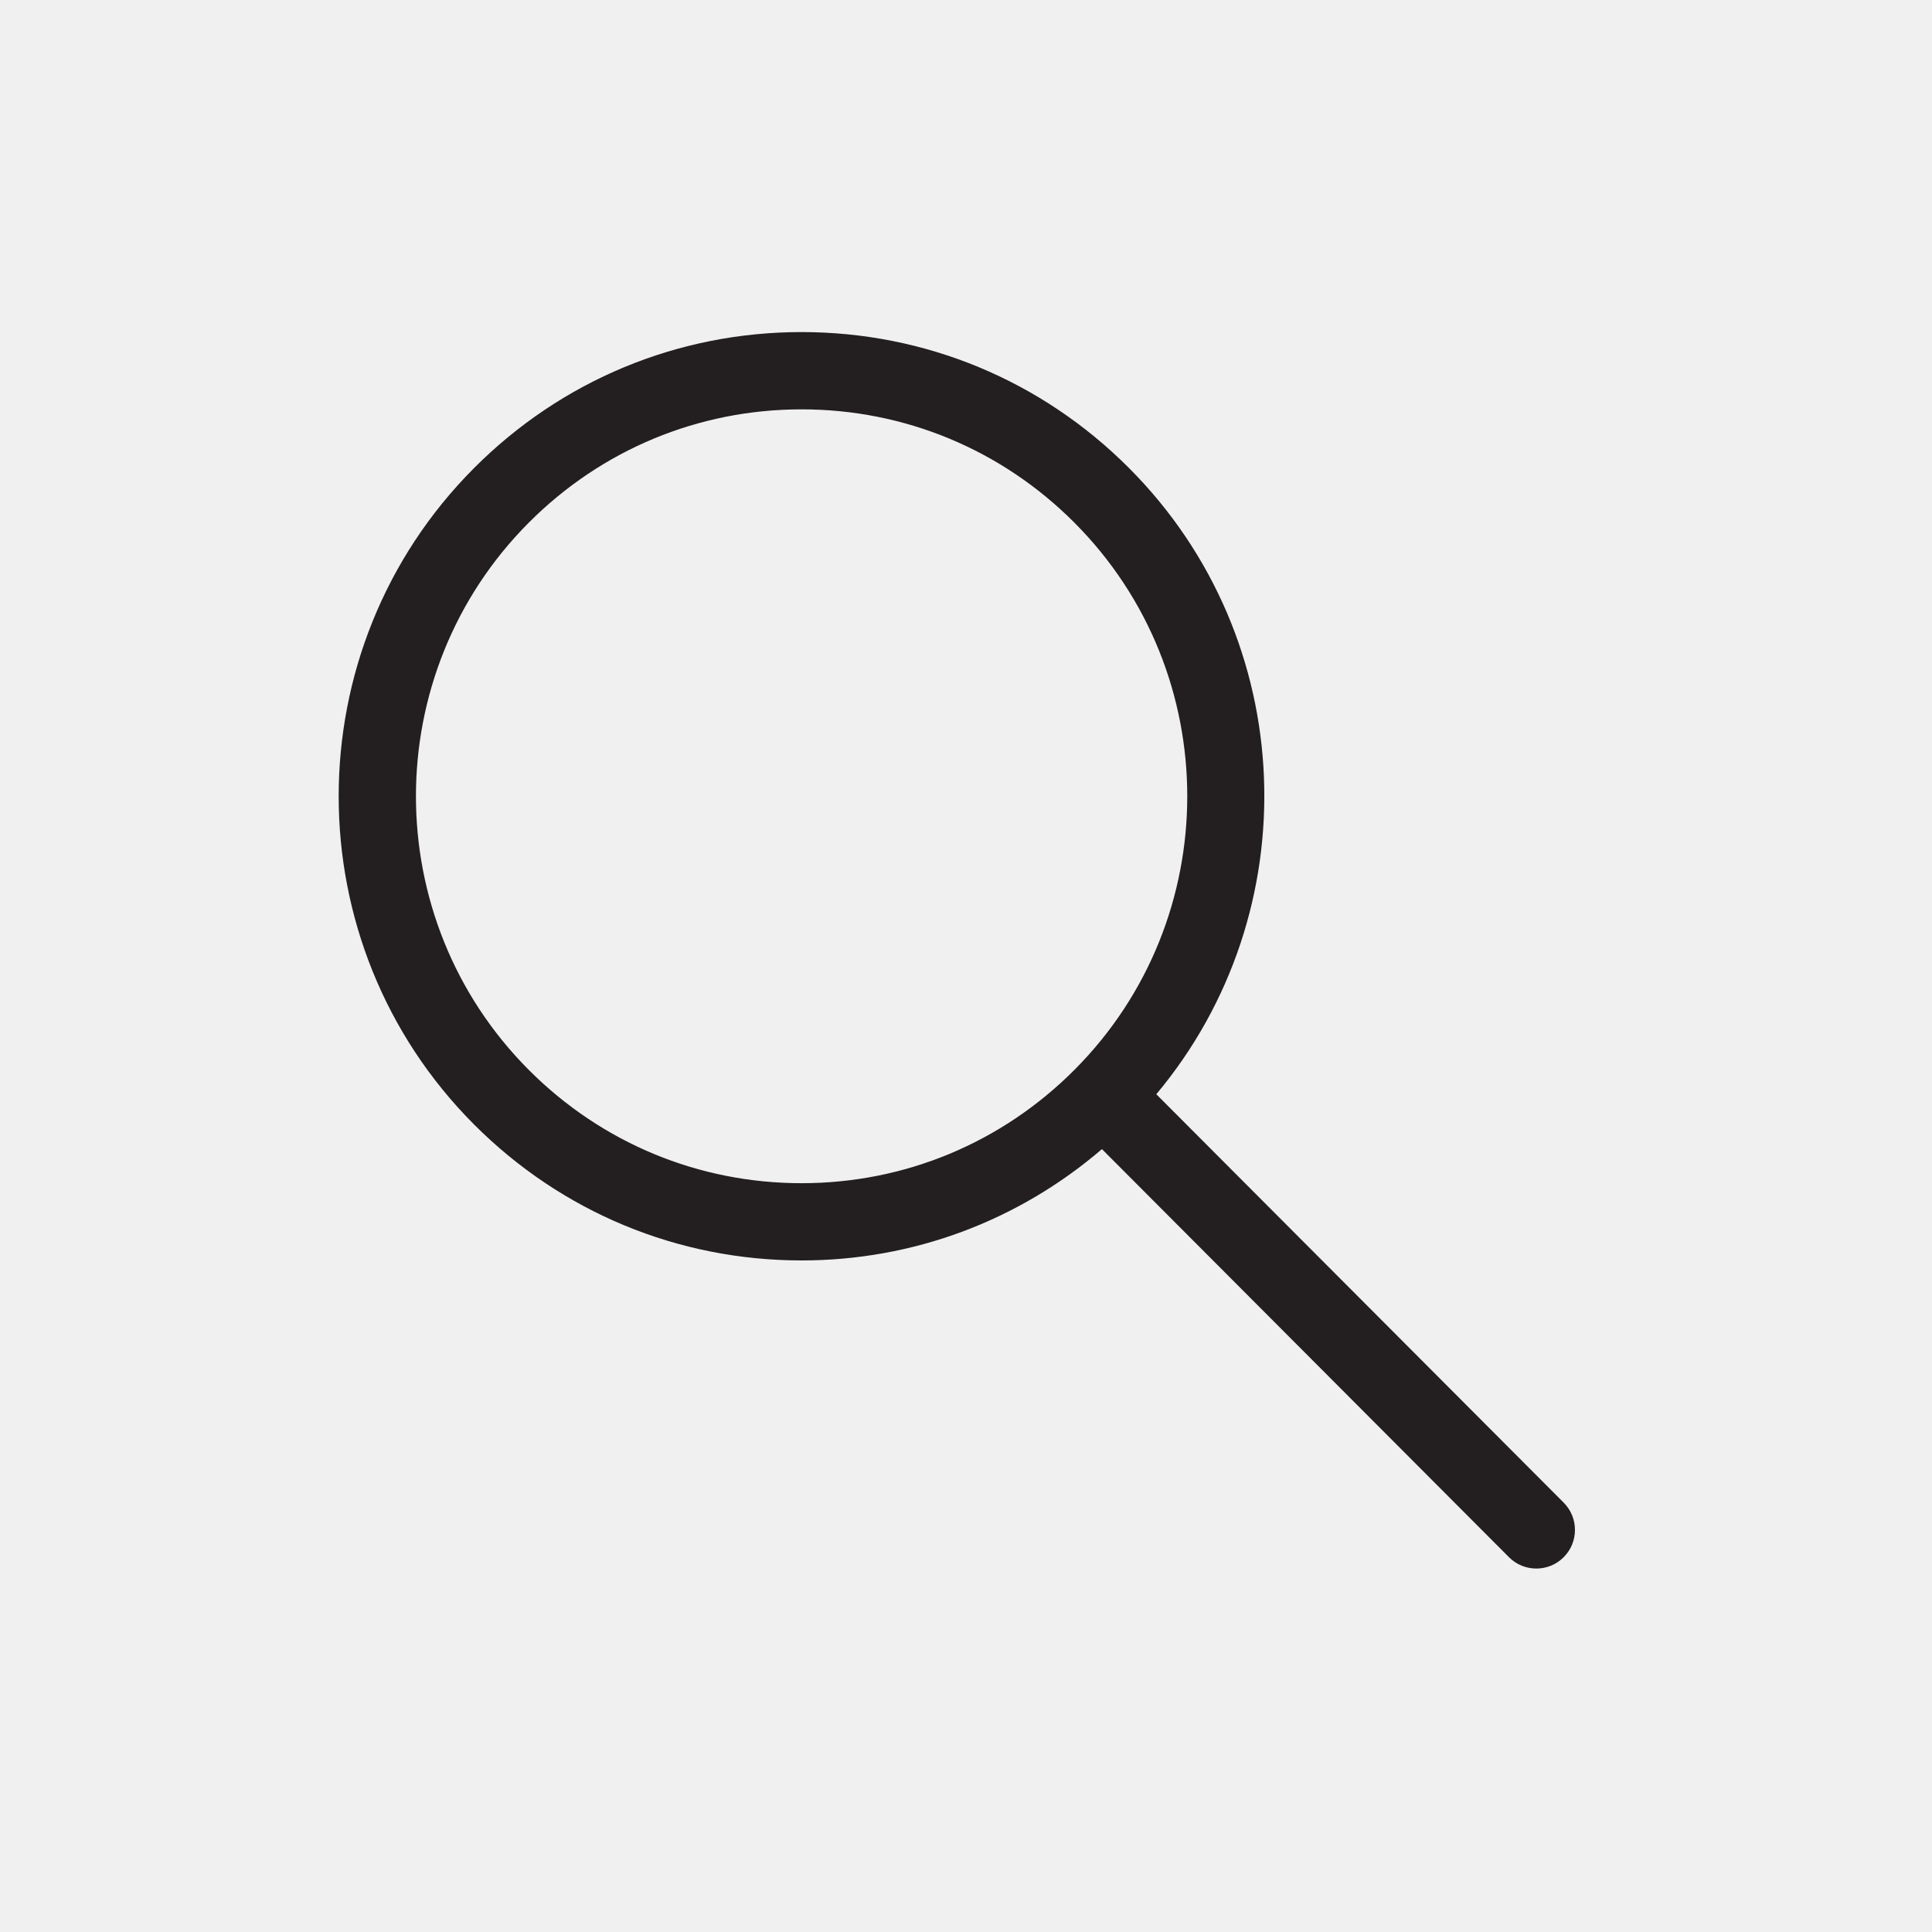
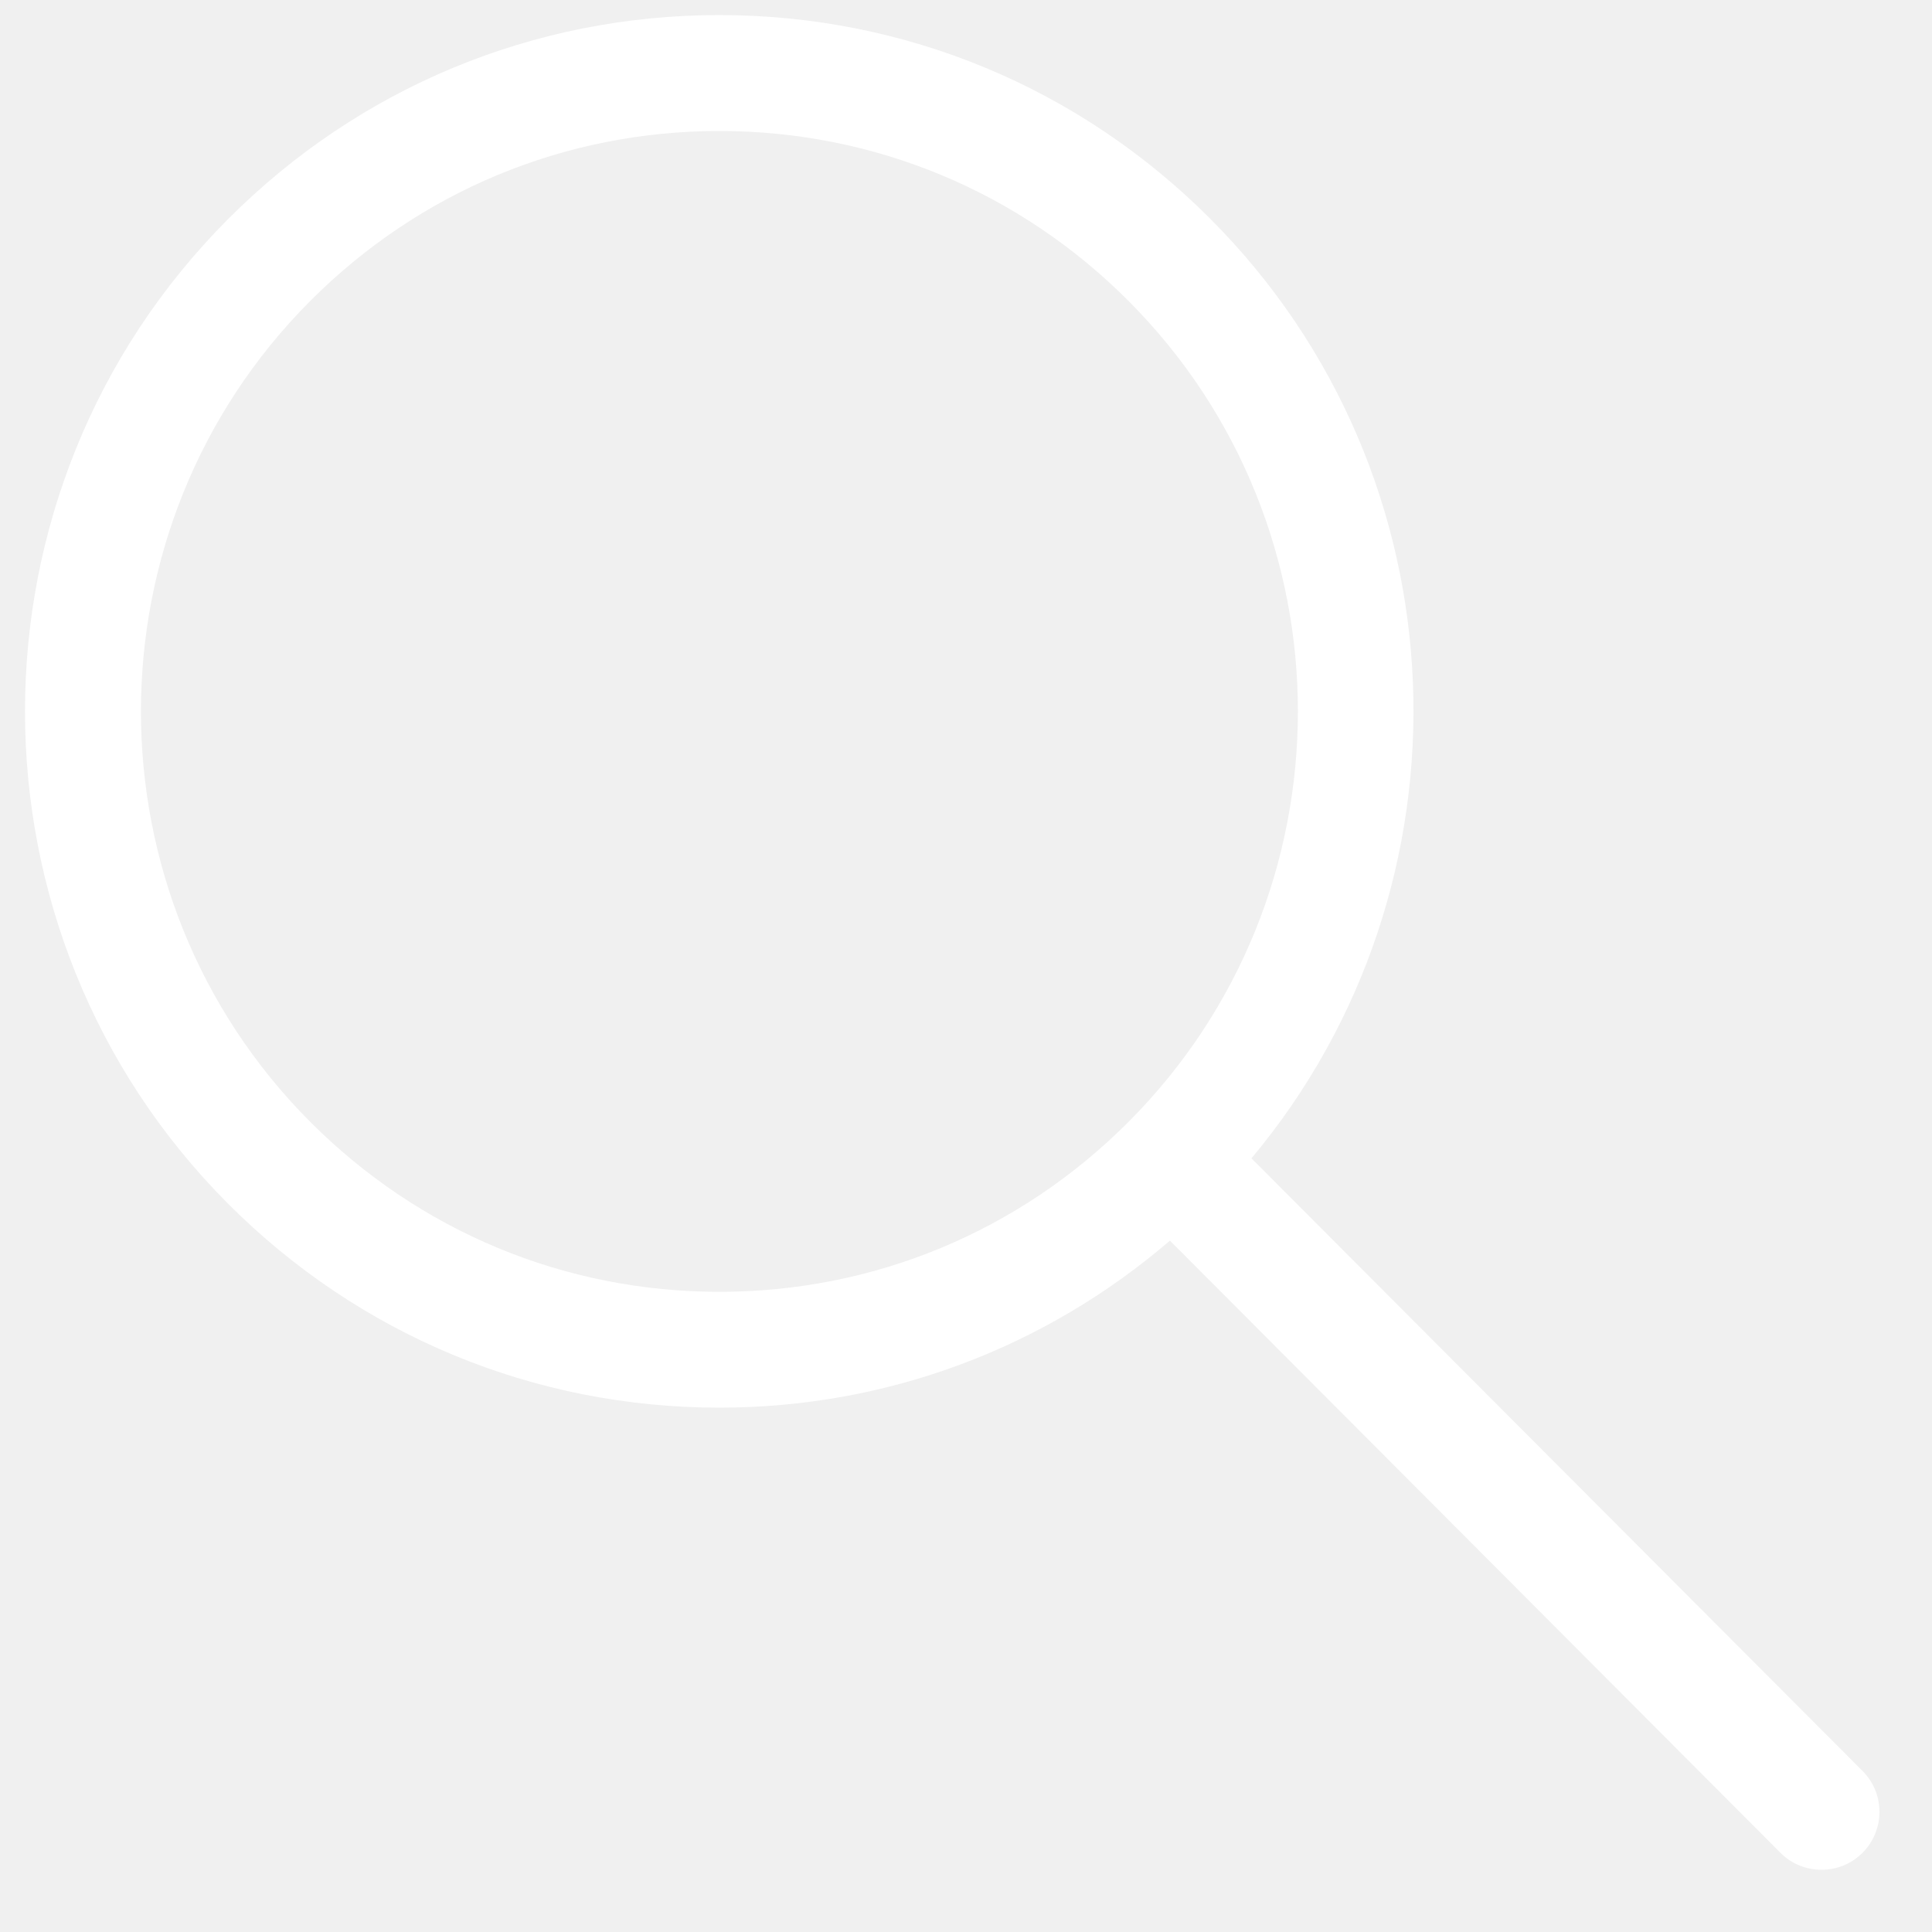
- <svg xmlns="http://www.w3.org/2000/svg" height="800px" width="800px" version="1.1" id="Layer_1" viewBox="0 0 50 50" enable-background="new 0 0 50 50" xml:space="preserve">
-   <path fill="#231F20" d="M20.745,32.62c2.883,0,5.606-1.022,7.773-2.881L39.052,40.3c0.195,0.196,0.452,0.294,0.708,0.294  c0.255,0,0.511-0.097,0.706-0.292c0.391-0.39,0.392-1.023,0.002-1.414L29.925,28.319c3.947-4.714,3.717-11.773-0.705-16.205  c-2.264-2.27-5.274-3.52-8.476-3.52s-6.212,1.25-8.476,3.52c-4.671,4.683-4.671,12.304,0,16.987  C14.533,31.37,17.543,32.62,20.745,32.62z M13.685,13.526c1.886-1.891,4.393-2.932,7.06-2.932s5.174,1.041,7.06,2.932  c3.895,3.905,3.895,10.258,0,14.163c-1.886,1.891-4.393,2.932-7.06,2.932s-5.174-1.041-7.06-2.932  C9.791,23.784,9.791,17.431,13.685,13.526z" />
+ <svg xmlns="http://www.w3.org/2000/svg" width="20" height="20" viewBox="0 0 20 20" fill="none">
+   <g clip-path="url(#clip0_286_3)">
+     <path d="M7.447 14.572C9.177 14.572 10.811 13.959 12.111 12.843L18.431 19.18C18.548 19.298 18.703 19.356 18.856 19.356C19.009 19.356 19.163 19.298 19.28 19.181C19.514 18.947 19.515 18.567 19.281 18.333L12.955 11.991C15.323 9.163 15.185 4.928 12.532 2.268C11.174 0.906 9.368 0.156 7.446 0.156C5.525 0.156 3.719 0.906 2.361 2.268C-0.442 5.078 -0.442 9.651 2.361 12.461C3.72 13.822 5.526 14.572 7.447 14.572ZM3.211 3.116C4.343 1.981 5.847 1.356 7.447 1.356C9.047 1.356 10.552 1.981 11.683 3.116C14.02 5.459 14.02 9.27 11.683 11.613C10.552 12.748 9.047 13.373 7.447 13.373C5.847 13.373 4.343 12.748 3.211 11.613C0.875 9.27 0.875 5.459 3.211 3.116Z" fill="white" />
+   </g>
+   <defs>
+     <clipPath id="clip0_286_3">
+       <rect width="20" height="20" fill="white" />
+     </clipPath>
+   </defs>
</svg>
